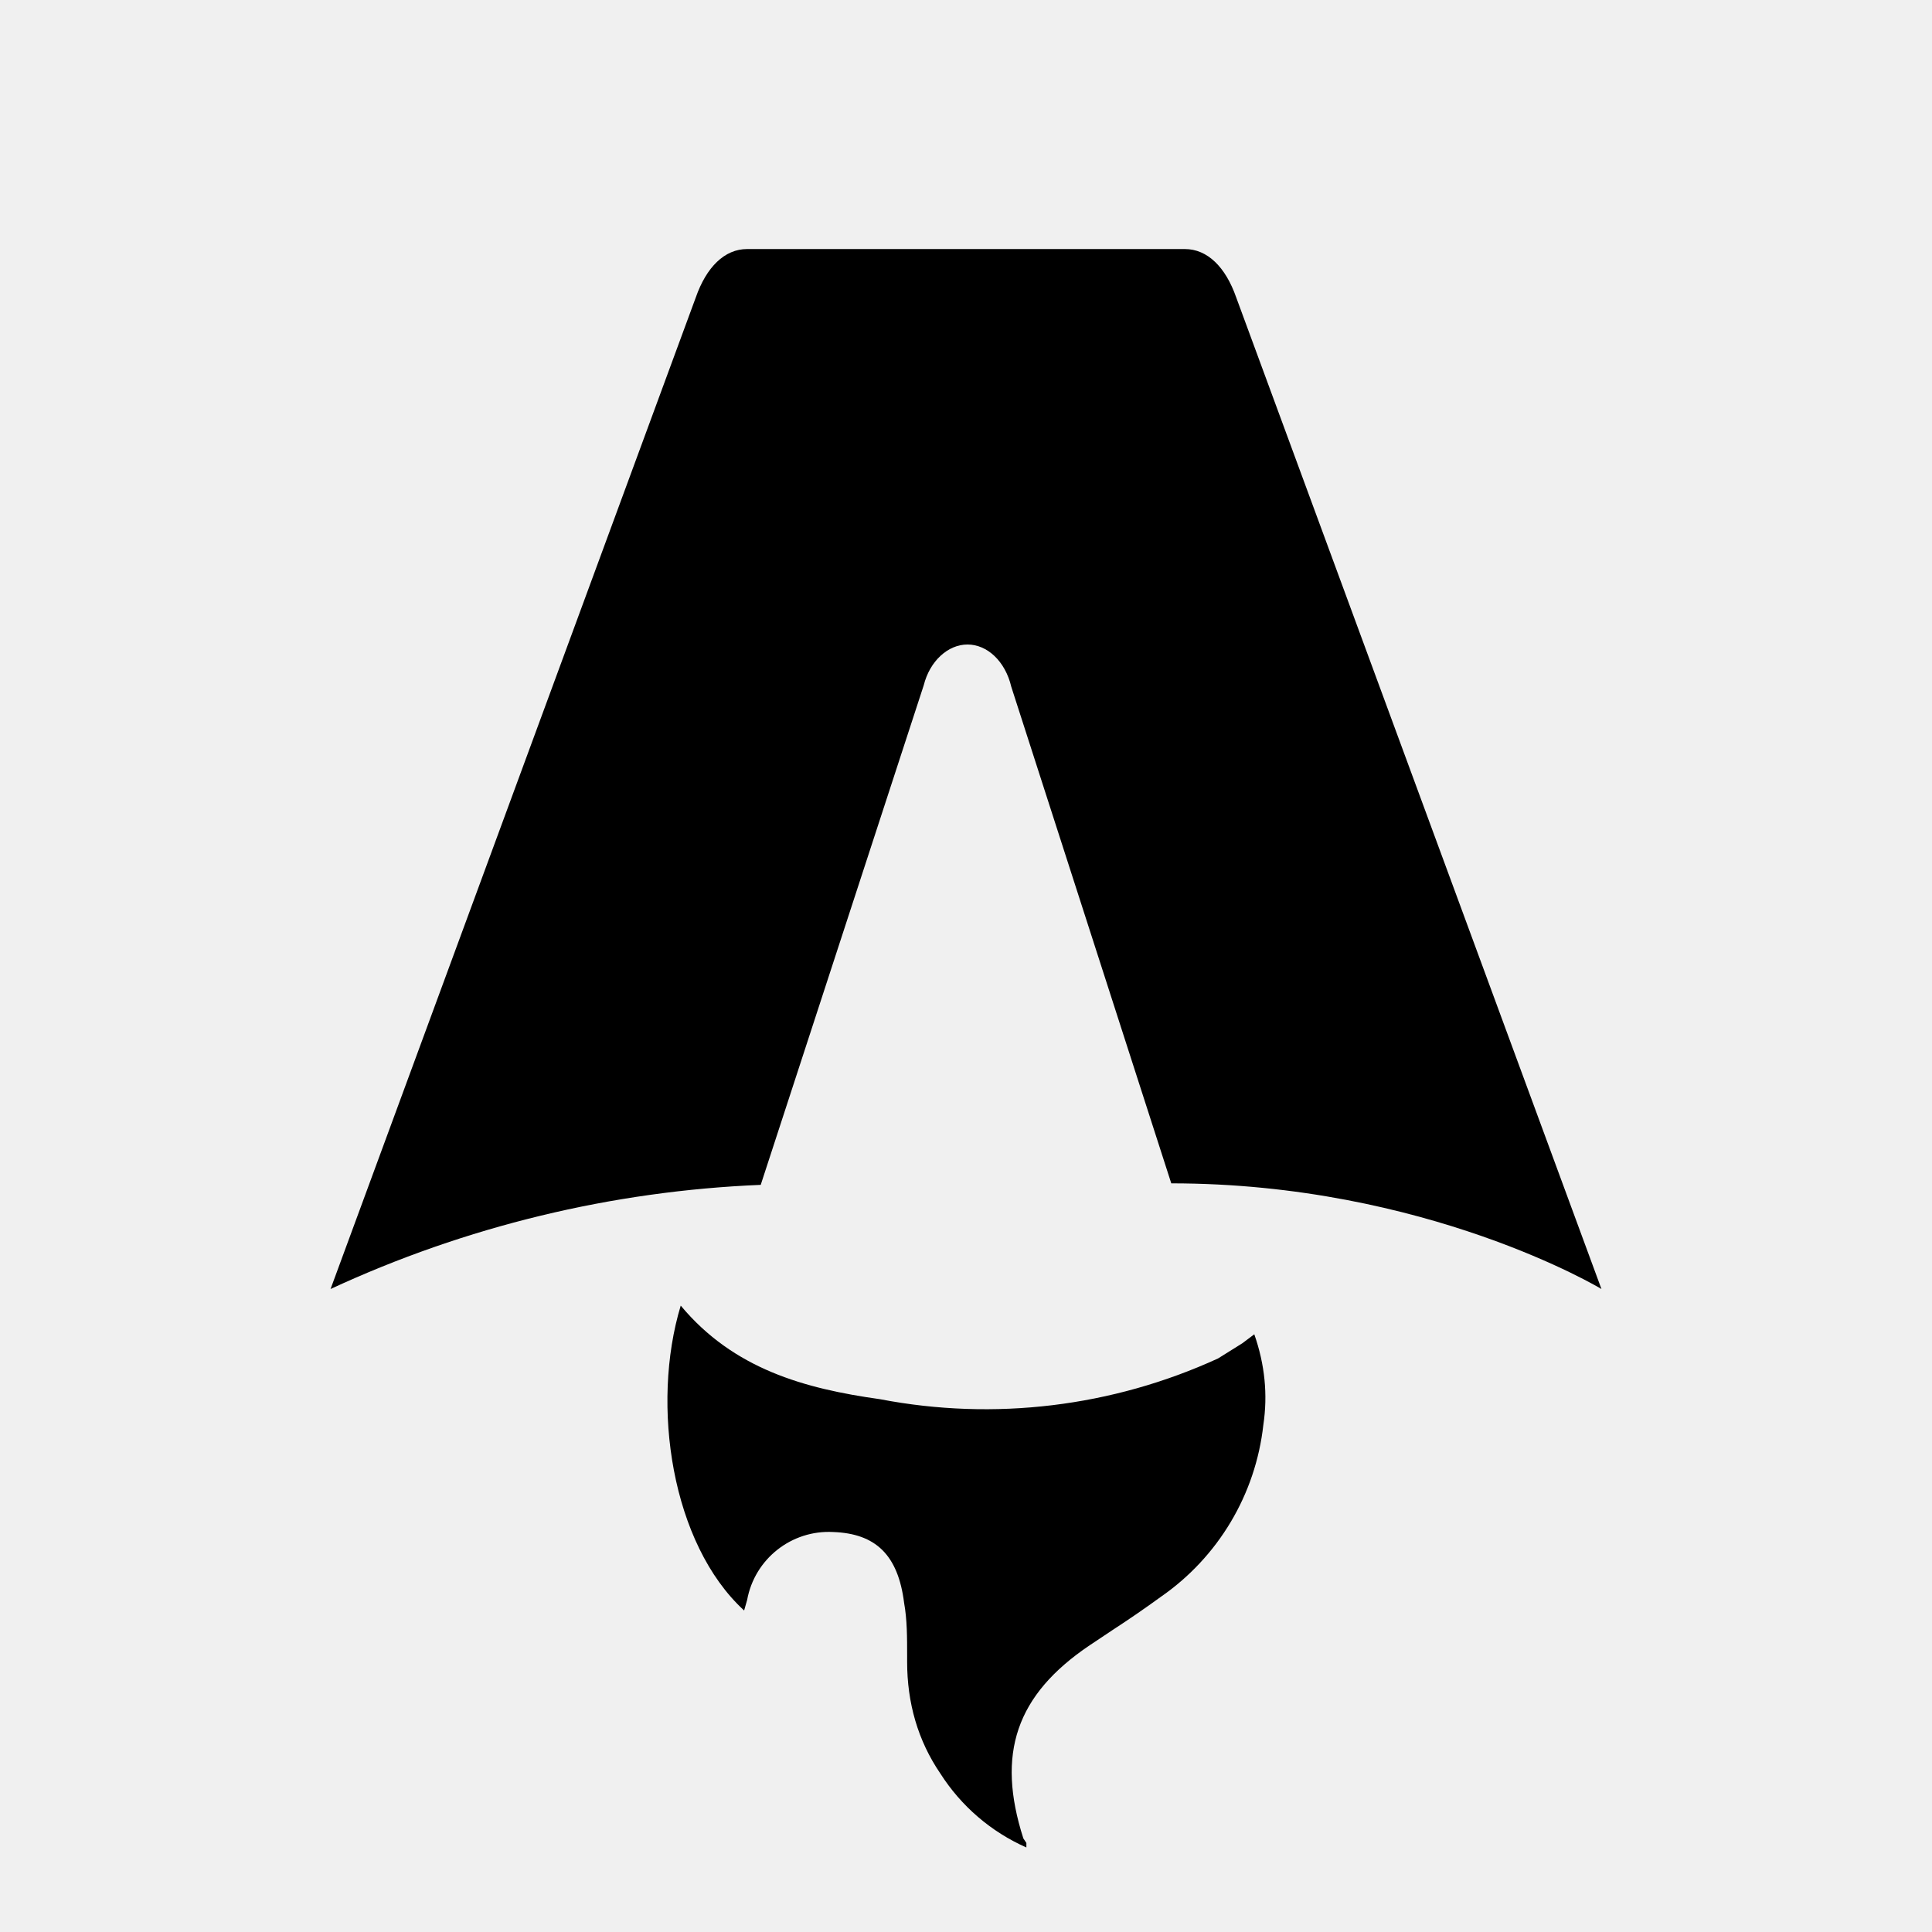
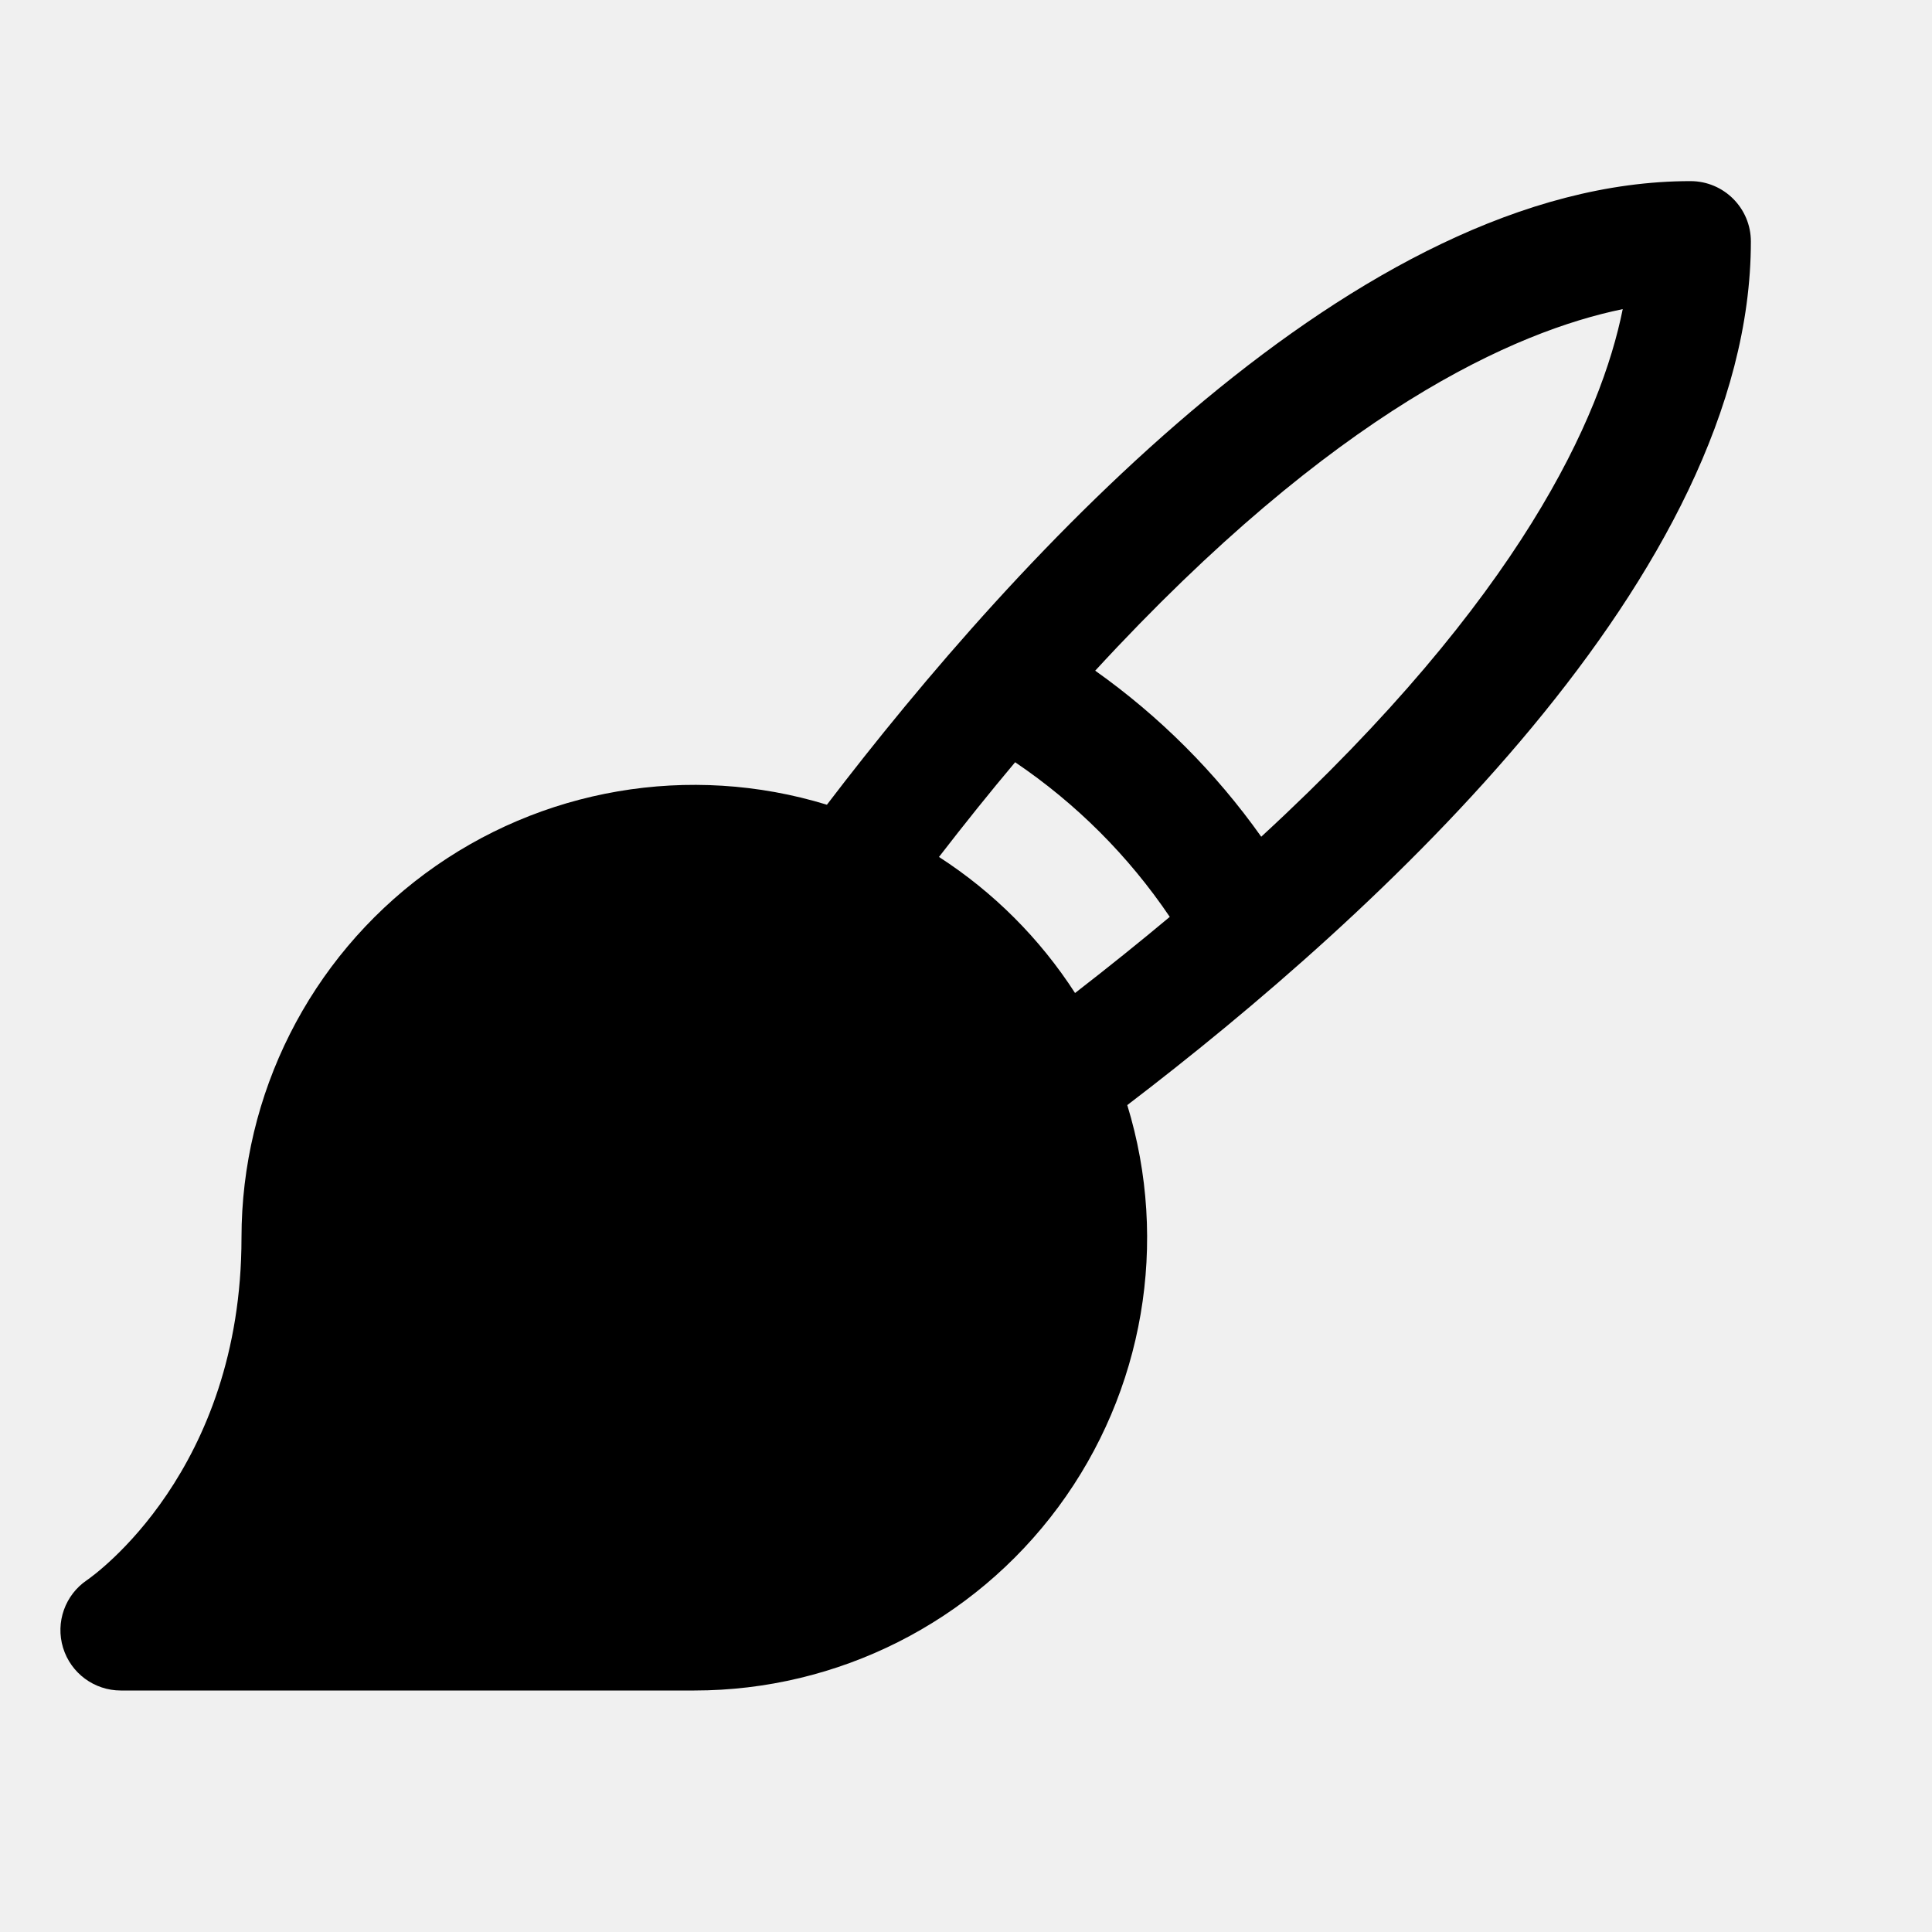
- <svg xmlns="http://www.w3.org/2000/svg" fill="none" viewBox="0 0 128 128">
-   <path d="M50.4 78.5a75.1 75.1 0 0 0-28.5 6.9l24.2-65.7c.7-2 1.9-3.2 3.4-3.2h29c1.5 0 2.7 1.2 3.4 3.2l24.2 65.7s-11.6-7-28.5-7L67 45.5c-.4-1.7-1.6-2.8-2.9-2.8-1.3 0-2.5 1.1-2.9 2.7L50.4 78.5Zm-1.1 28.2Zm-4.2-20.2c-2 6.6-.6 15.8 4.2 20.2a17.5 17.5 0 0 1 .2-.7 5.5 5.5 0 0 1 5.7-4.5c2.8.1 4.3 1.5 4.7 4.7.2 1.1.2 2.3.2 3.5v.4c0 2.7.7 5.2 2.2 7.4a13 13 0 0 0 5.7 4.9v-.3l-.2-.3c-1.8-5.6-.5-9.5 4.4-12.8l1.5-1a73 73 0 0 0 3.2-2.2 16 16 0 0 0 6.8-11.4c.3-2 .1-4-.6-6l-.8.6-1.6 1a37 37 0 0 1-22.4 2.7c-5-.7-9.7-2-13.2-6.2Z" />
+ <svg xmlns="http://www.w3.org/2000/svg" width="32" height="32" viewBox="0 0 256 256">
+   <path fill="currentColor" d="M232 32a8 8 0 0 0-8-8c-44.08 0-89.31 49.71-114.43 82.63A60 60 0 0 0 32 164c0 30.88-19.54 44.73-20.47 45.37A8 8 0 0 0 16 224h76a60 60 0 0 0 57.37-77.57C182.3 121.31 232 76.08 232 32m-107.58 81.55q5.14-6.66 10.09-12.55A76.23 76.23 0 0 1 155 121.49q-5.9 4.94-12.55 10.09a60.54 60.54 0 0 0-18.03-18.03m42.7-2.68a92.57 92.57 0 0 0-22-22c31.78-34.53 55.75-45 69.9-47.91c-2.85 14.16-13.37 38.13-47.9 69.91" />
  <style>
        path { fill: #000; }
        @media (prefers-color-scheme: dark) {
            path { fill: #FFF; }
        }
    </style>
</svg>
